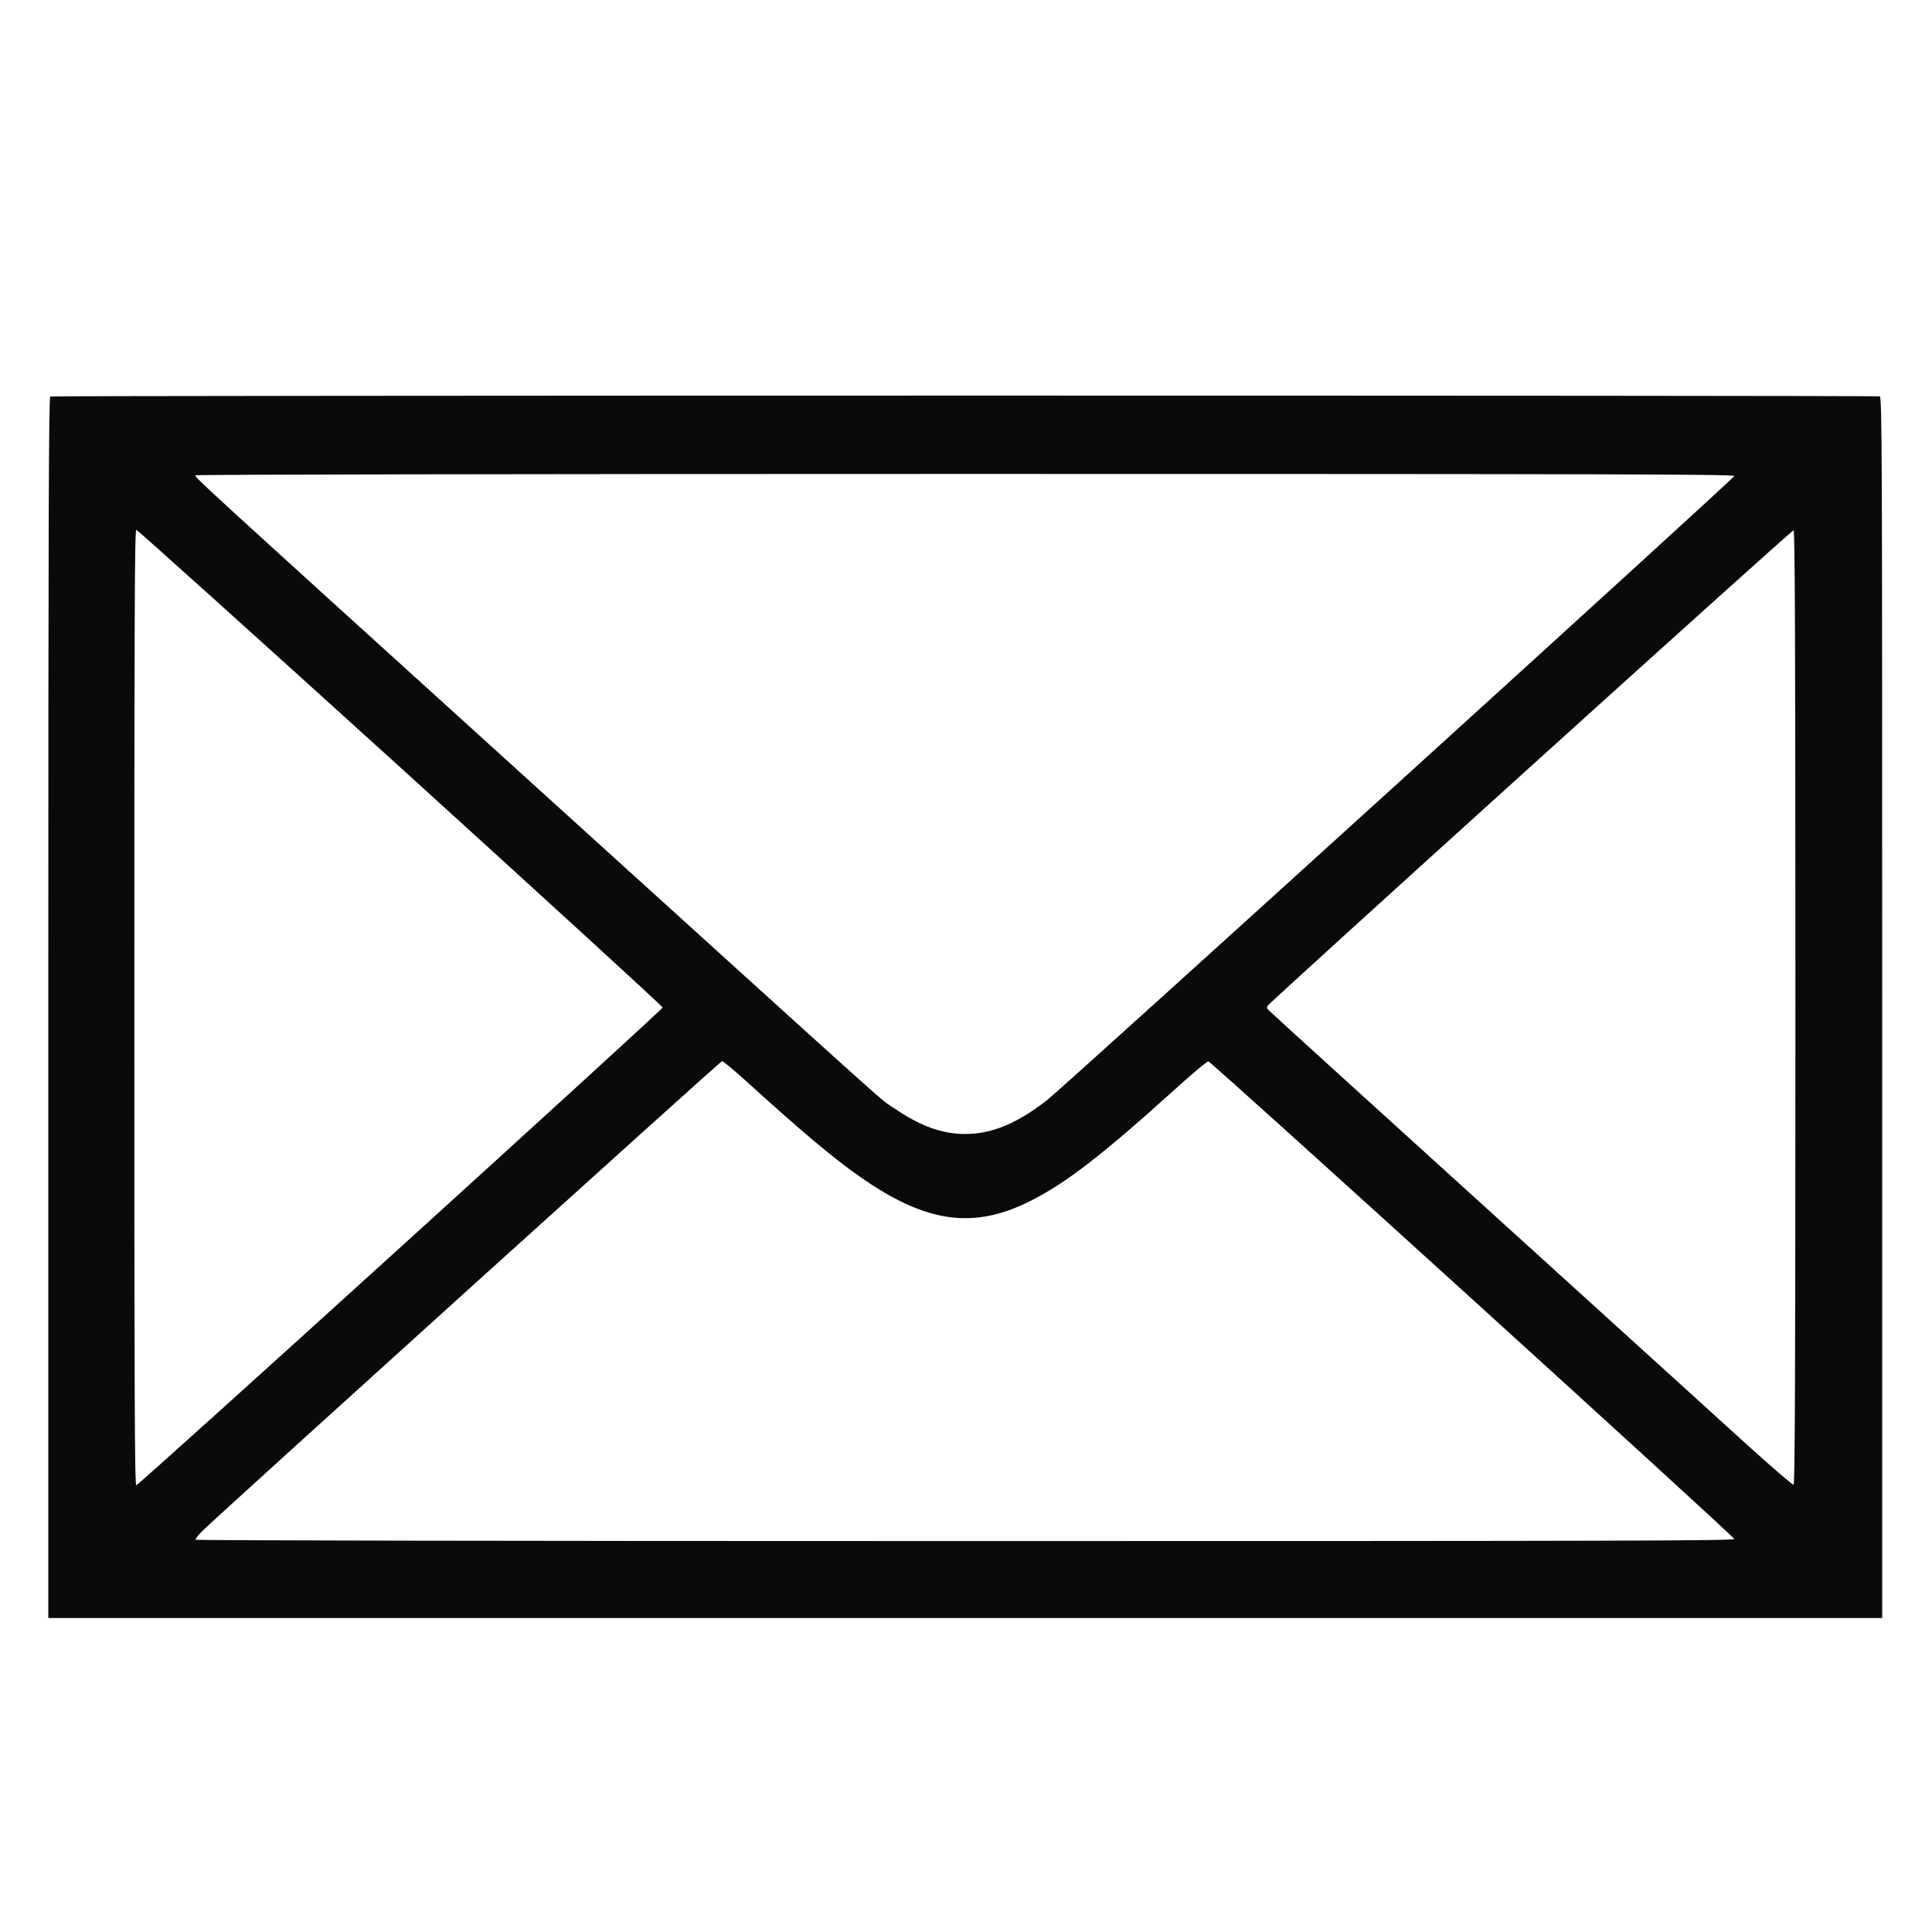
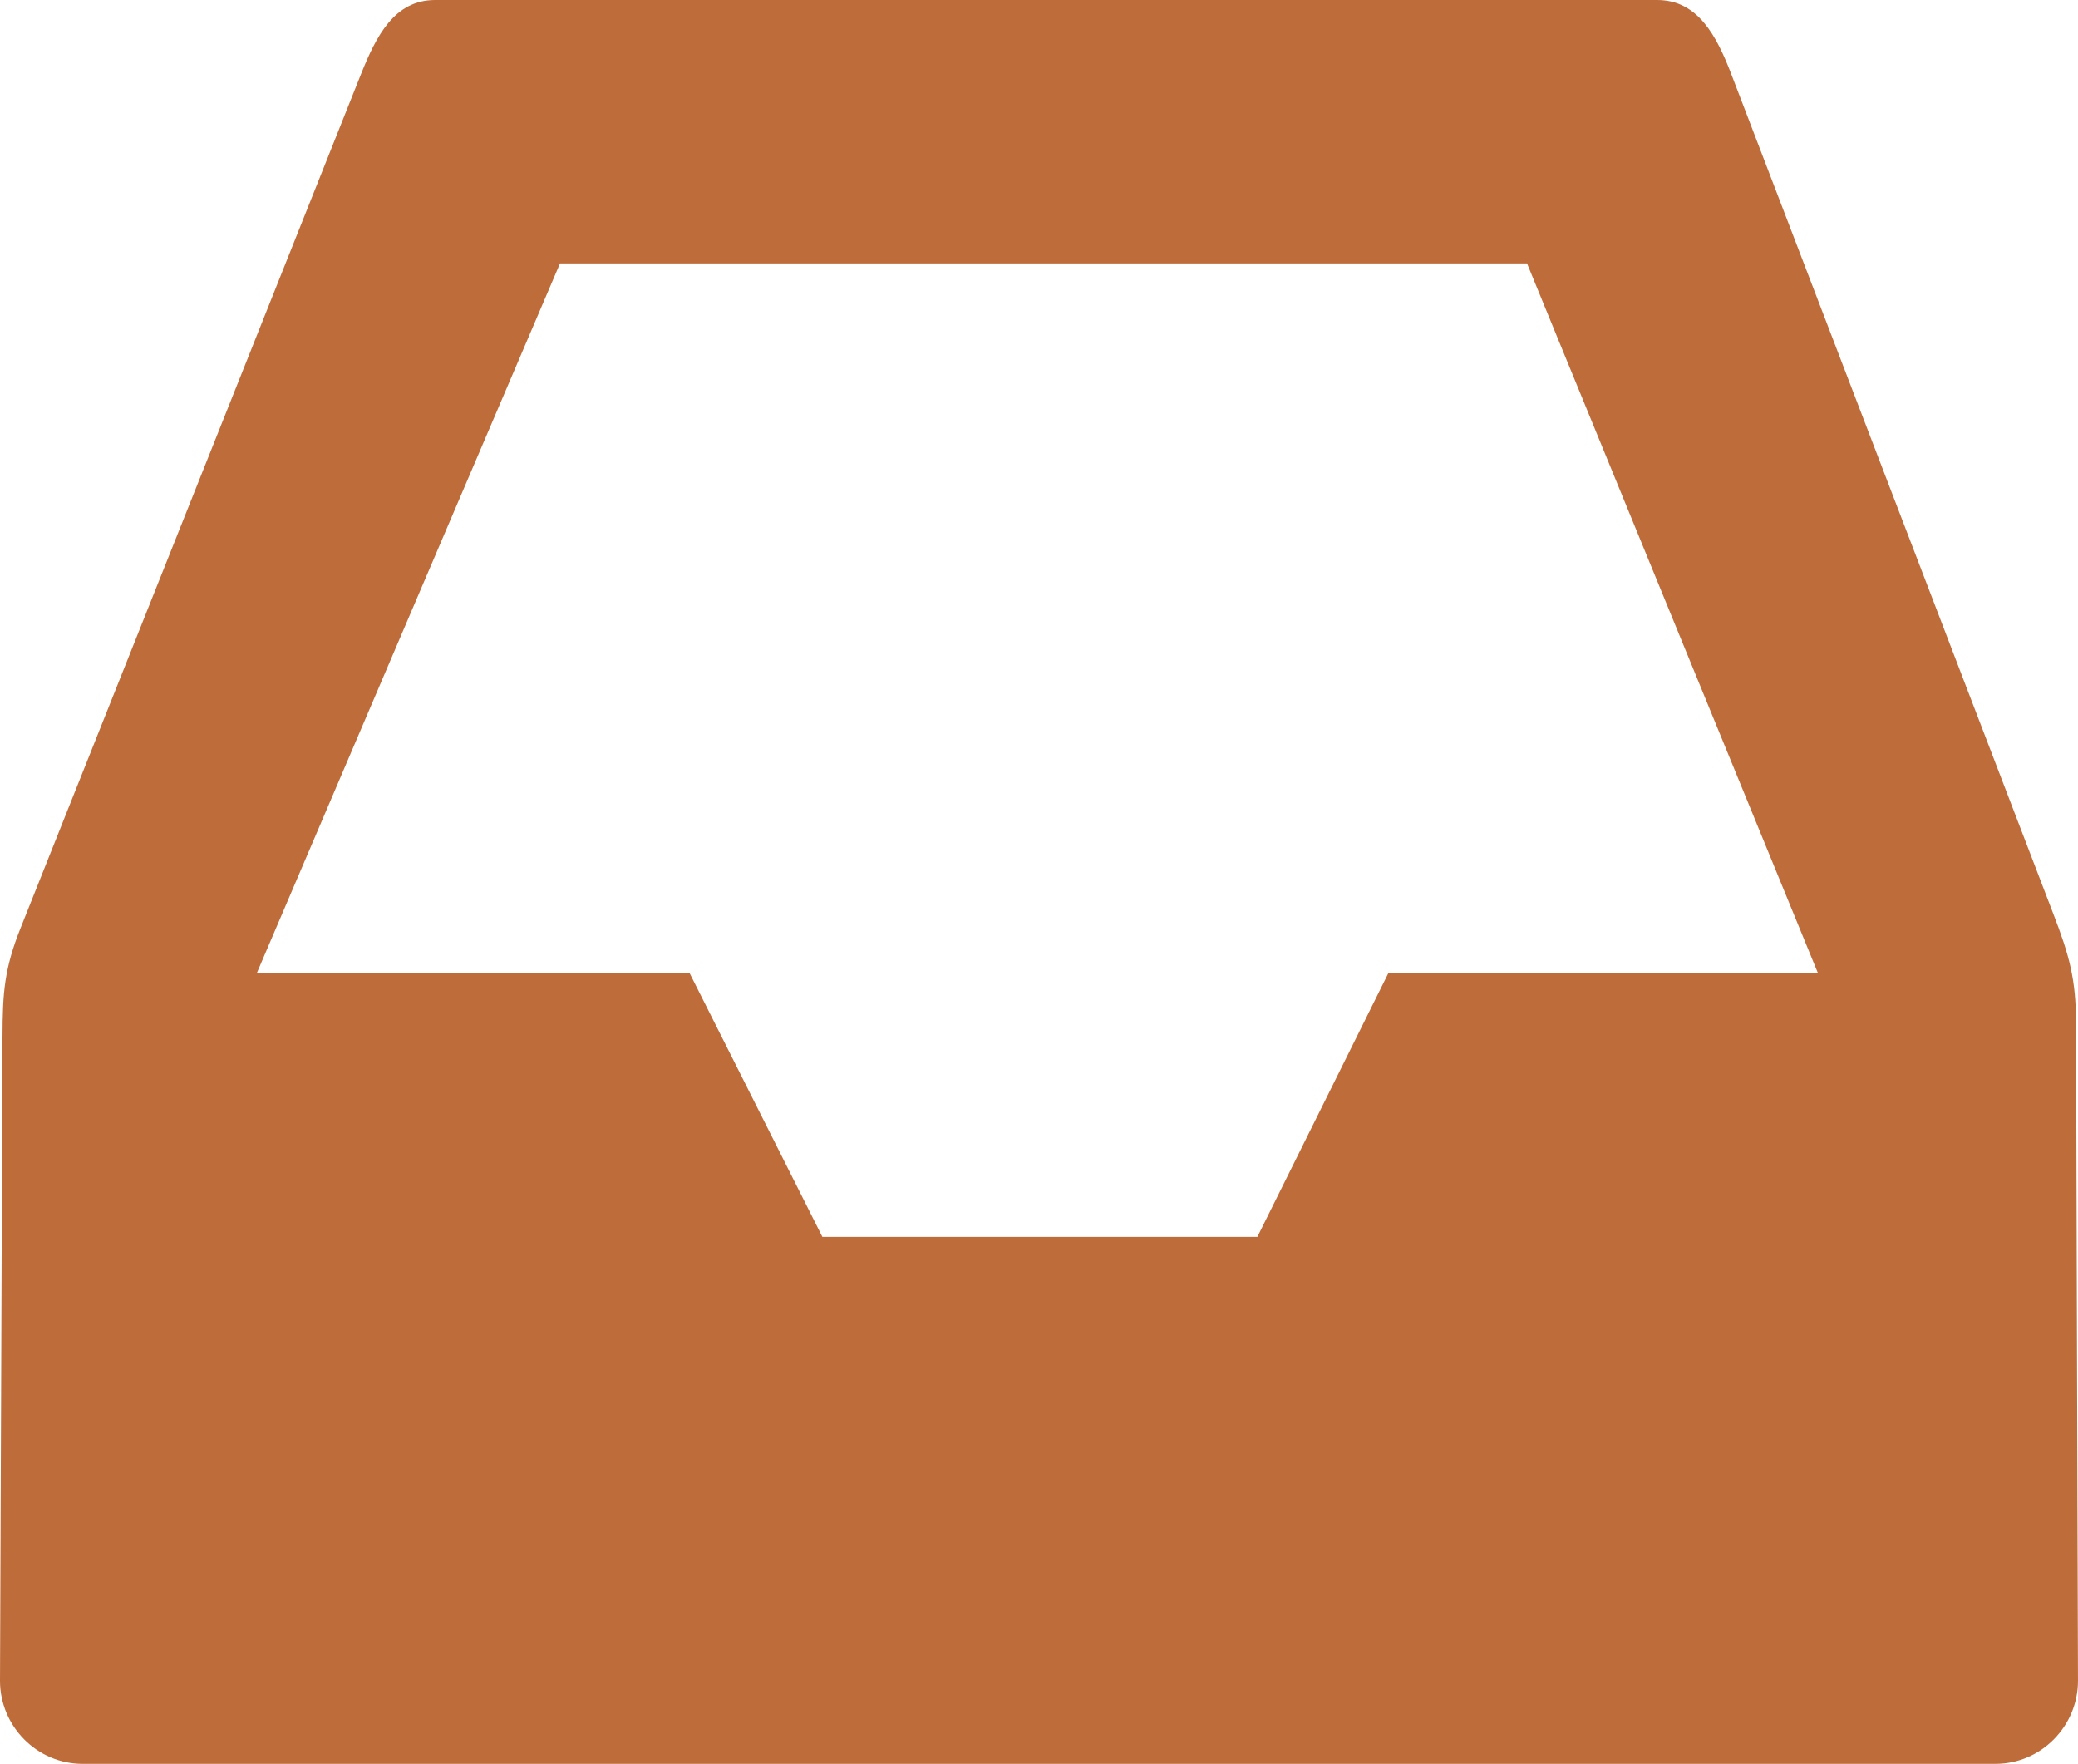
- <svg xmlns="http://www.w3.org/2000/svg" version="1.0" width="0.3rem" height="0.3rem" viewBox="0 0 1280 1280" preserveAspectRatio="xMidYMid meet">
-   <g transform="translate(0,1280) scale(0.1,-0.1)" fill="#0b0909" stroke="none">
-     <path d="M333 10173 c-10 -4 -13 -823 -13 -4049 l0 -4044 6075 0 6075 0 0 4044 c0 3678 -1 4044 -16 4050 -19 7 -12103 7 -12121 -1z m11157 -527 c0 -15 -4424 -4032 -4551 -4133 -198 -155 -367 -226 -544 -226 -154 0 -298 52 -473 172 -109 75 143 -151 -2307 2070 -2371 2150 -2327 2110 -2319 2122 3 5 2090 9 5100 9 4362 0 5094 -2 5094 -14z m-8837 -1931 c955 -867 1737 -1582 1737 -1590 0 -16 -3469 -3165 -3487 -3165 -11 0 -13 621 -13 3165 0 2589 2 3165 13 3165 7 0 795 -709 1750 -1575z m9242 -1590 c0 -2389 -3 -3159 -12 -3162 -6 -2 -134 108 -285 244 -150 137 -930 844 -1733 1573 -803 728 -1463 1328 -1467 1334 -4 5 -4 15 0 22 17 28 3475 3155 3485 3151 9 -3 12 -770 12 -3162z m-6959 -481 c364 -331 584 -517 761 -640 436 -306 750 -351 1127 -162 234 117 468 297 945 727 122 111 229 201 237 199 23 -5 3484 -3148 3484 -3164 0 -12 -685 -14 -5094 -14 -3040 0 -5097 4 -5100 9 -4 5 20 34 51 64 198 188 3427 3107 3437 3107 7 0 75 -57 152 -126z" />
+ <svg xmlns="http://www.w3.org/2000/svg" version="1.1" id="Layer_1" x="0px" y="0px" width="122.883px" height="104.293px" viewBox="0 0 122.883 104.293" enable-background="new 0 0 122.883 104.293" xml:space="preserve">
+   <g>
+     <path fill="#BF6C3B" fill-rule="evenodd" clip-rule="evenodd" d="M4.878,104.293h113.125c2.682,0,4.879-2.211,4.879-4.914l-0.115-38.84 c-0.006-2.645-0.387-4.012-1.338-6.492L102.379,4.38C101.516,2.132,100.408,0,97.998,0H25.729c-2.41,0-3.488,2.144-4.38,4.38 L1.22,54.865c-0.966,2.424-1.063,3.809-1.072,6.438L0,99.379C0,102.082,2.198,104.293,4.878,104.293L4.878,104.293z M107.496,57.518H82.111l-7.758,15.617H48.633l-7.862-15.617H15.195l17.922-41.943h57.184L107.496,57.518L107.496,57.518z" />
  </g>
</svg>
